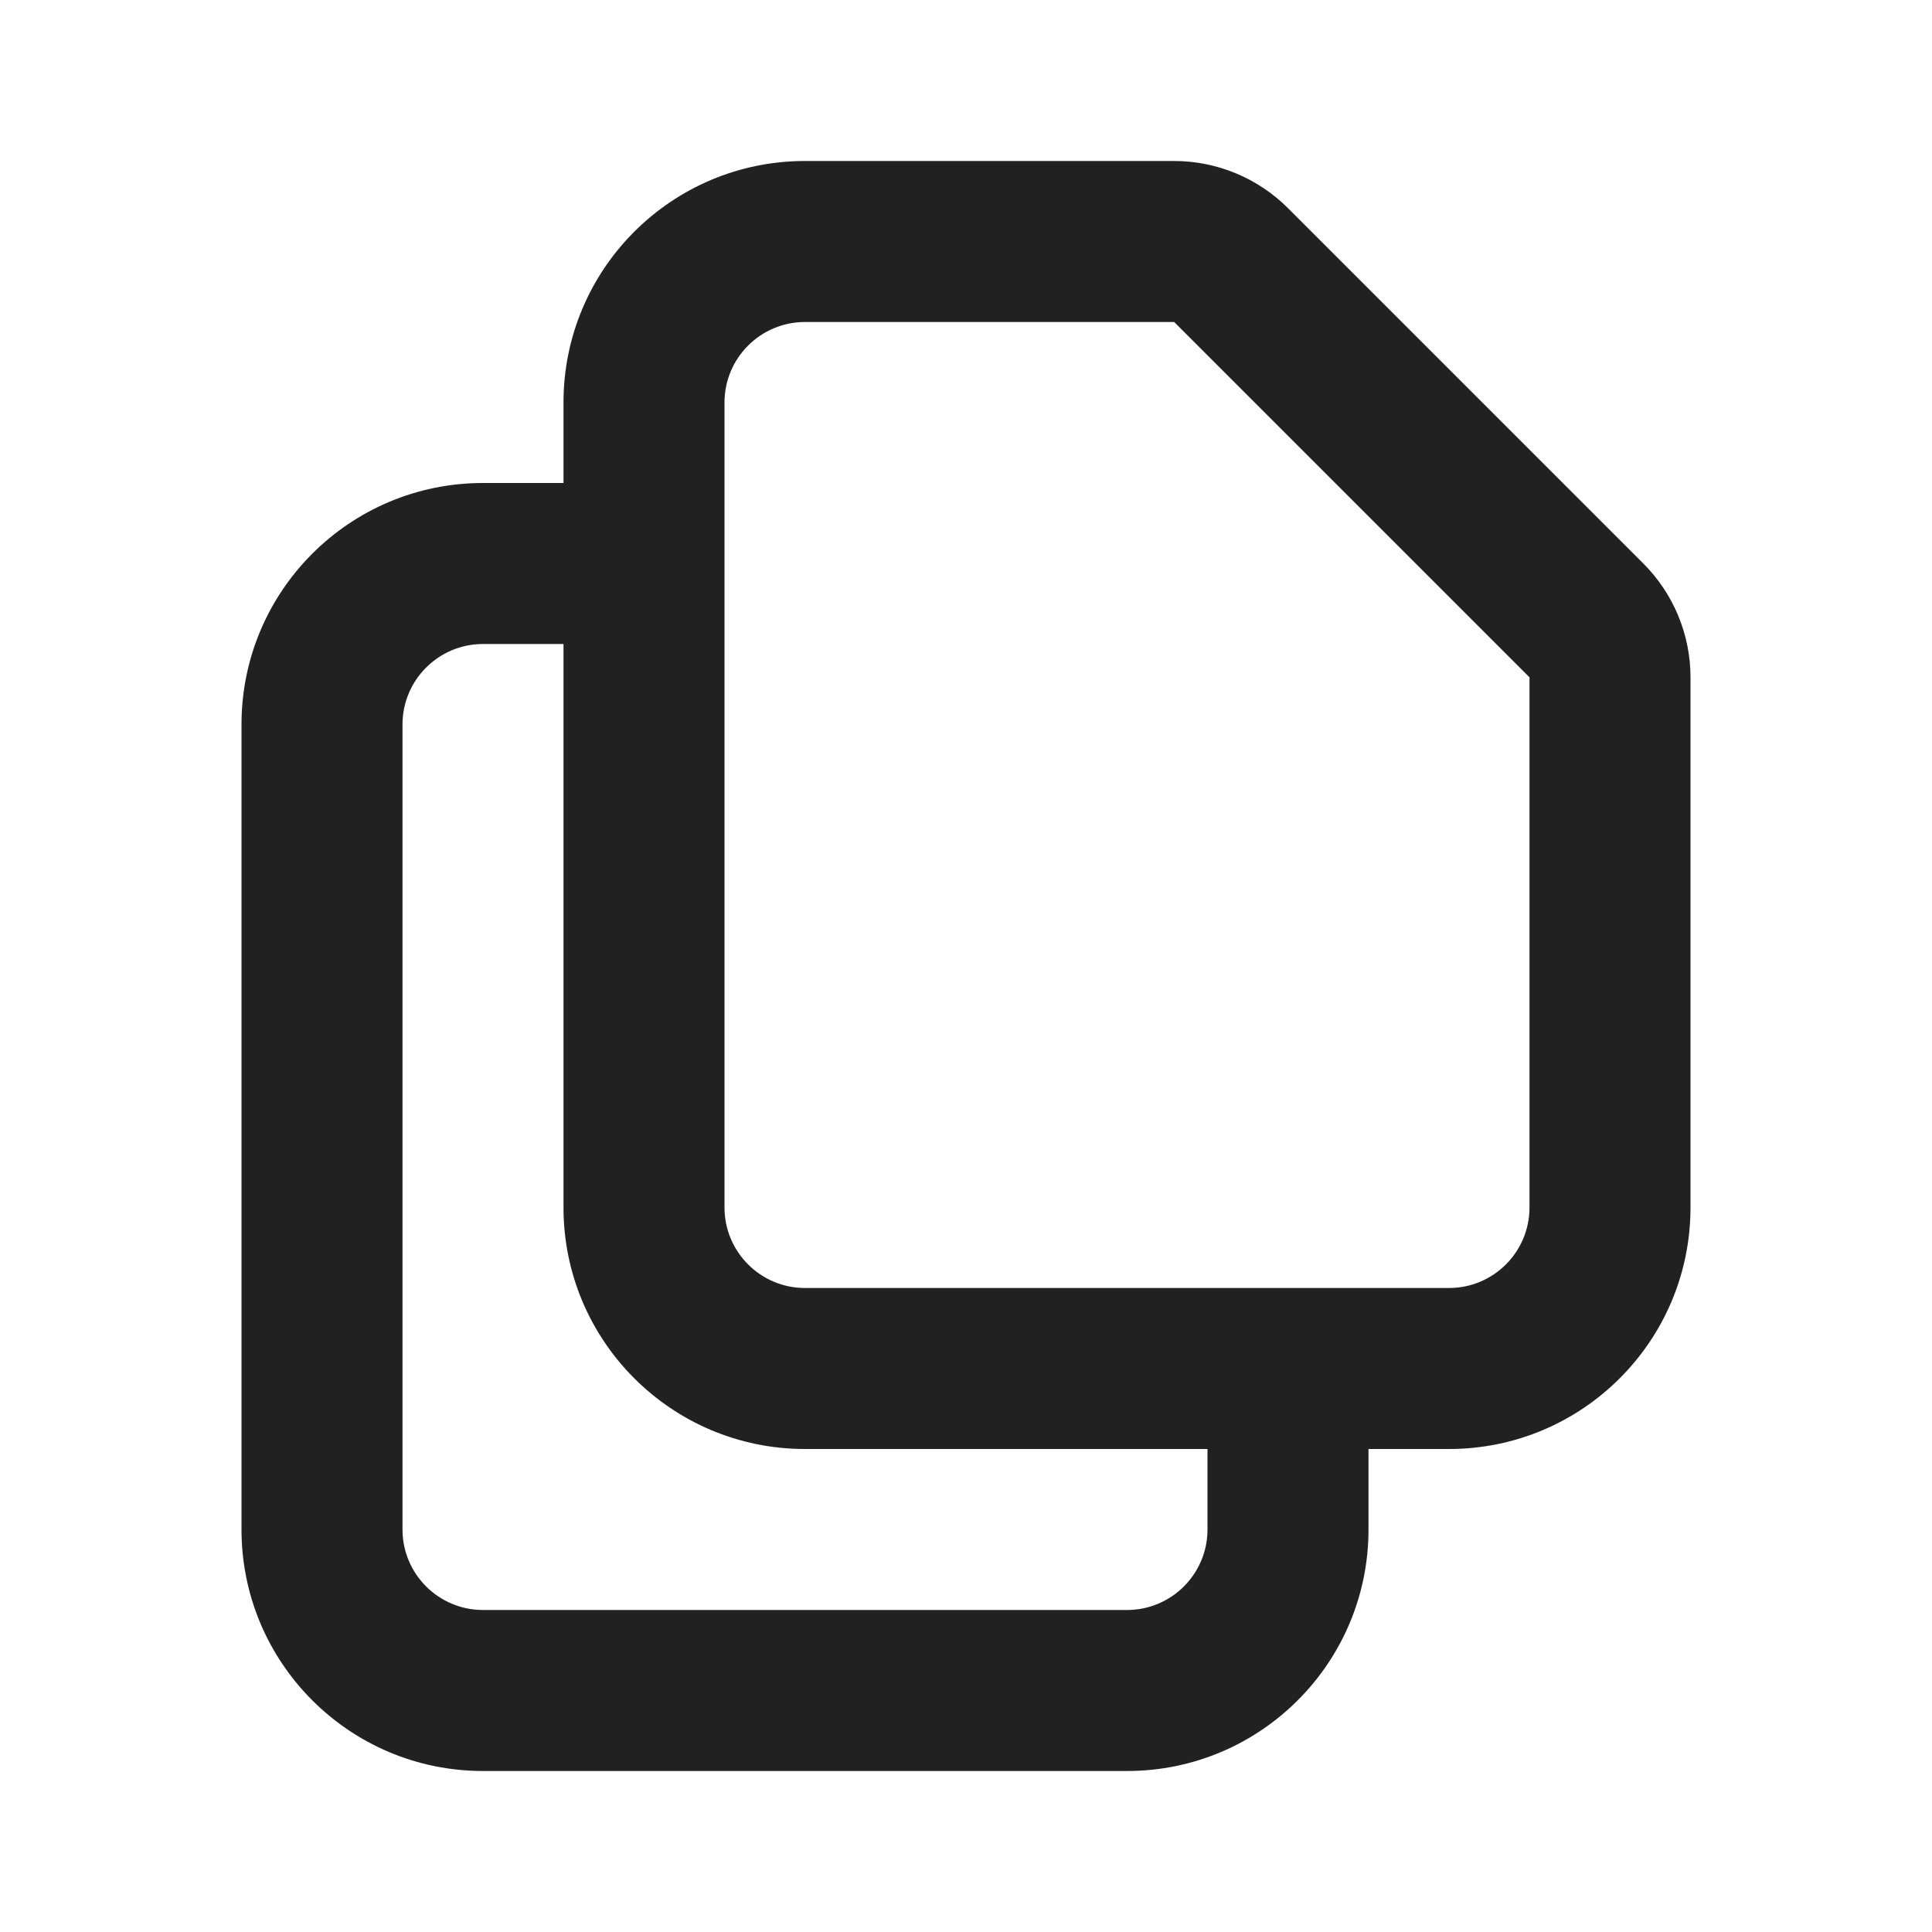
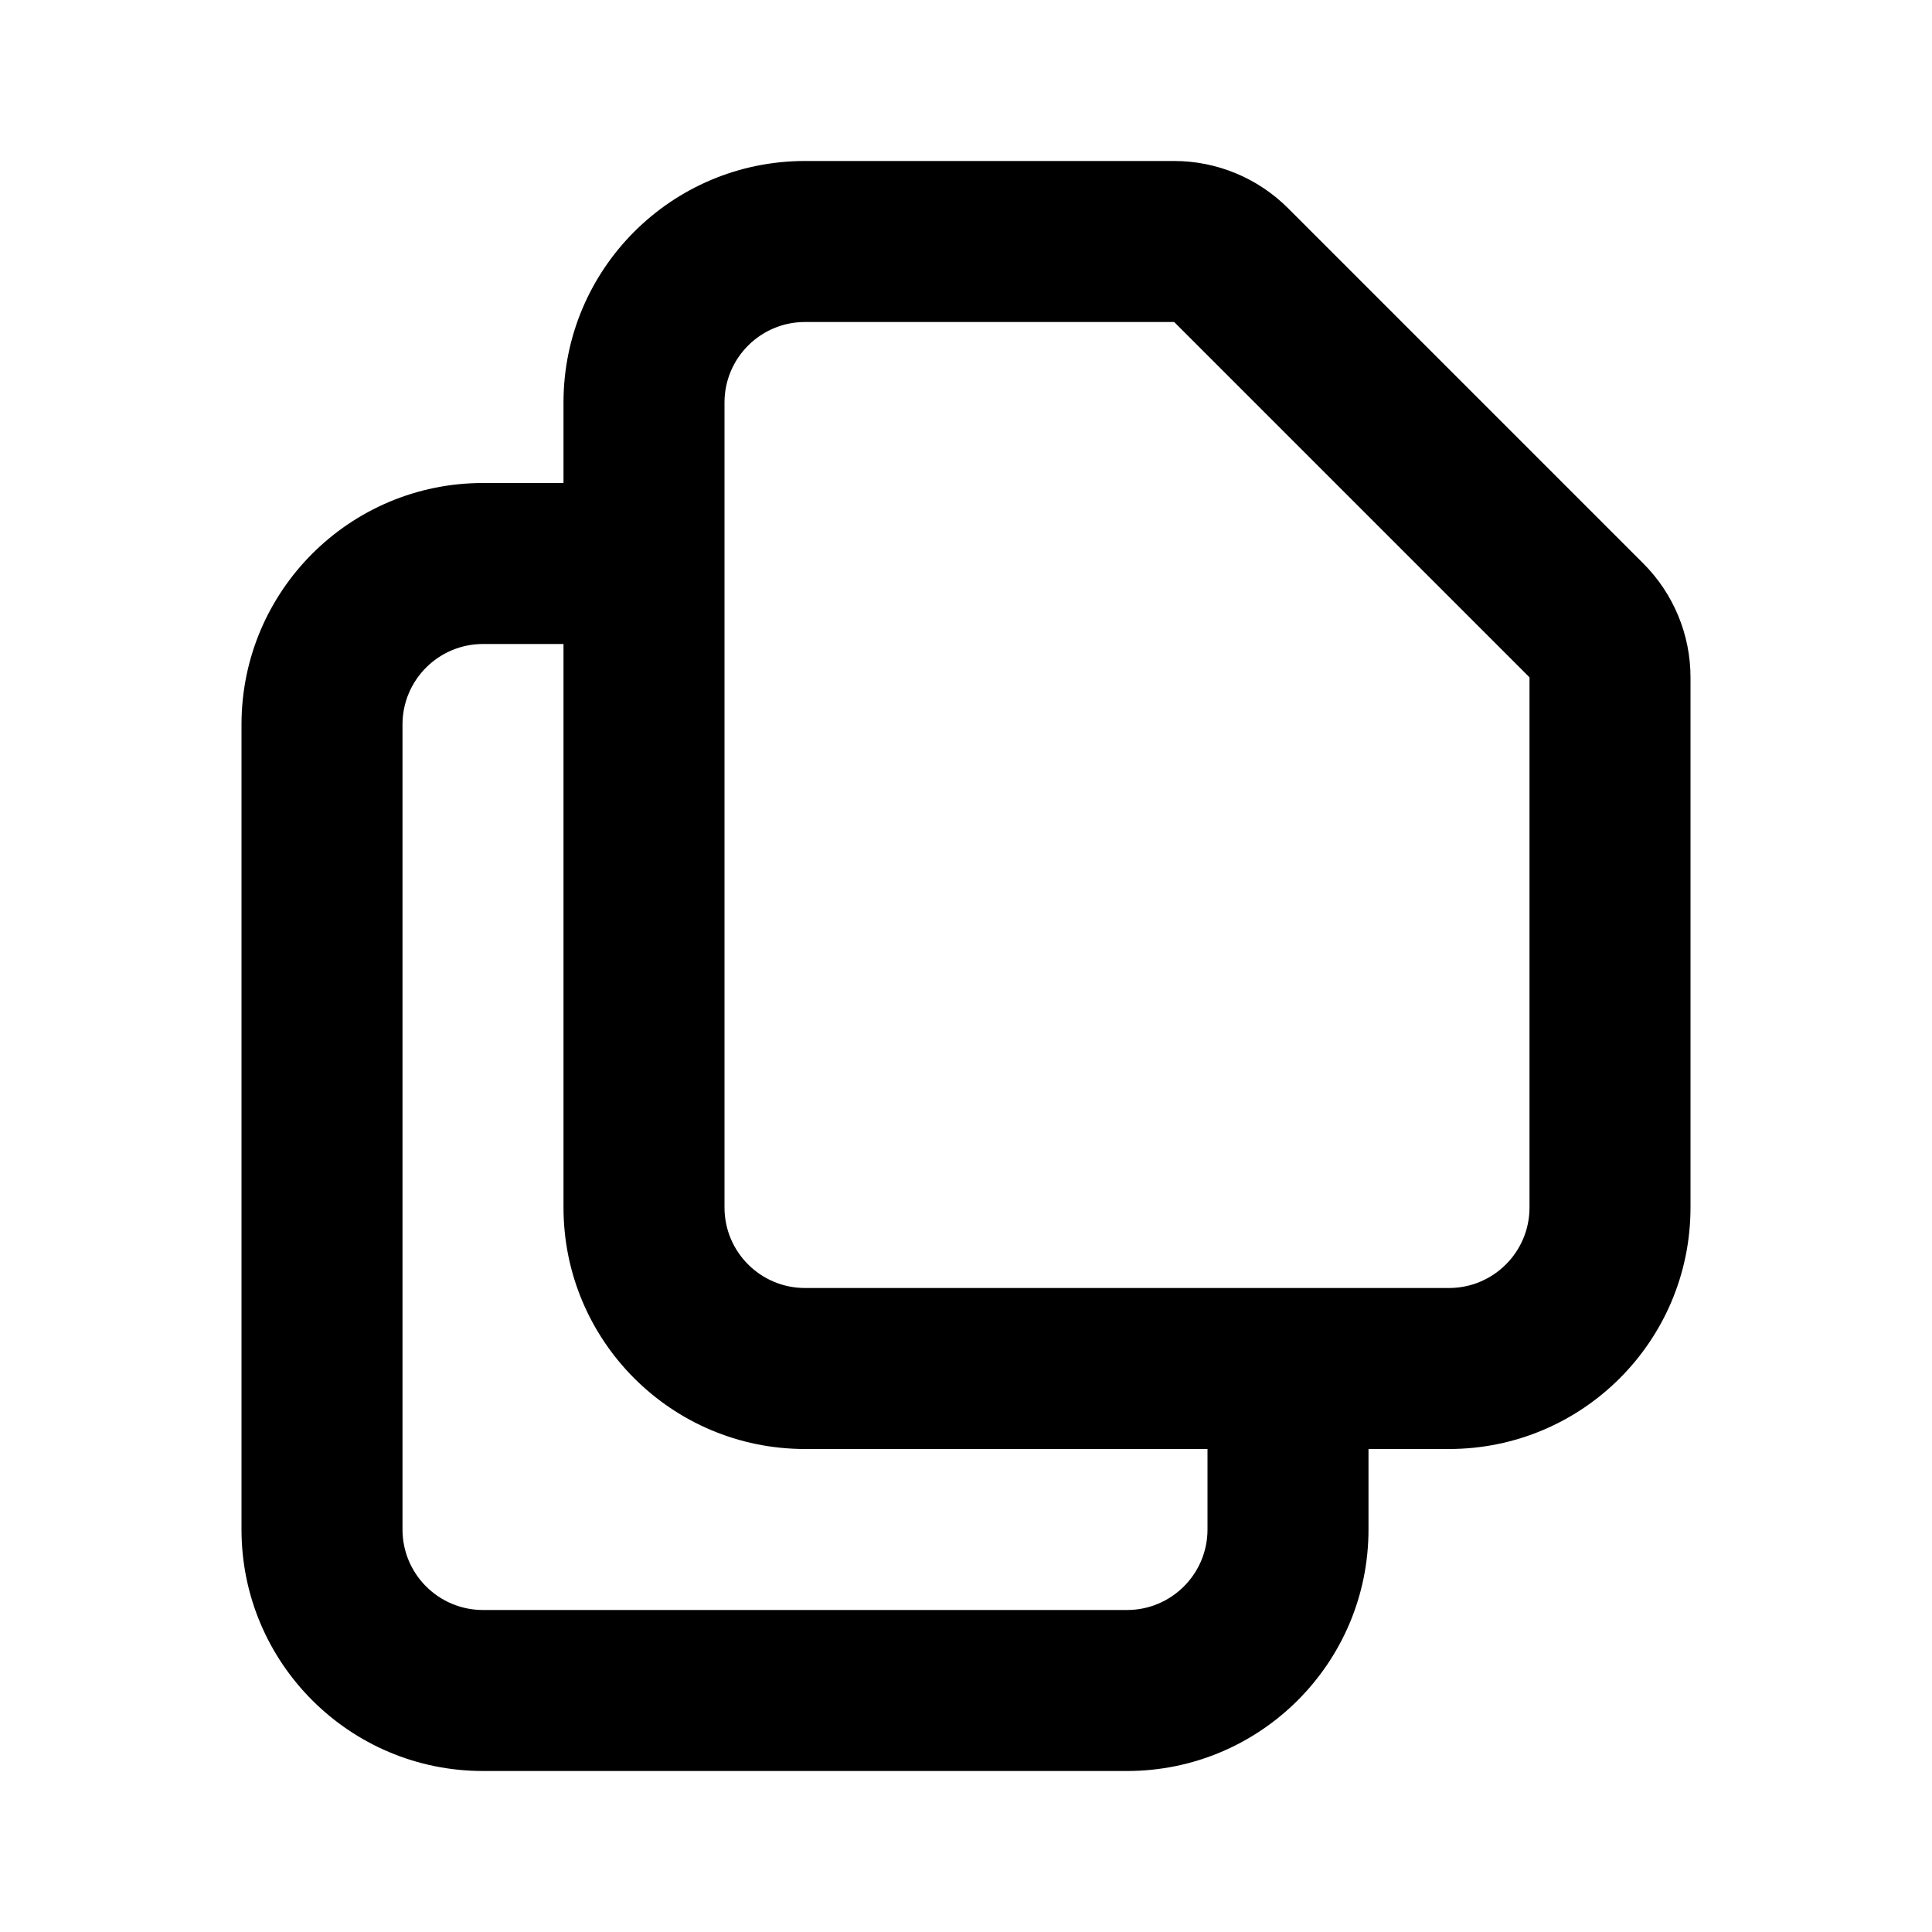
- <svg xmlns="http://www.w3.org/2000/svg" width="24" height="24" viewBox="0 0 24 24" fill="none">
-   <path fill-rule="evenodd" clip-rule="evenodd" d="M10 4C9.448 4 9 4.448 9 5V15C9 15.552 9.448 16 10 16H18C18.552 16 19 15.552 19 15V8.414L14.586 4H10ZM7 5C7 3.343 8.343 2 10 2H14.586C15.116 2 15.625 2.211 16 2.586L20.414 7C20.789 7.375 21 7.884 21 8.414V15C21 16.657 19.657 18 18 18H17V19C17 20.657 15.657 22 14 22H6C4.343 22 3 20.657 3 19V9C3 7.343 4.343 6 6 6H7V5ZM7 8H6C5.448 8 5 8.448 5 9V19C5 19.552 5.448 20 6 20H14C14.552 20 15 19.552 15 19V18H10C8.343 18 7 16.657 7 15V8Z" fill="#212121" />
+ <svg xmlns="http://www.w3.org/2000/svg" viewBox="0 0 24 24" fill="none">
+   <path fill-rule="evenodd" clip-rule="evenodd" d="M10 4C9.448 4 9 4.448 9 5V15C9 15.552 9.448 16 10 16H18C18.552 16 19 15.552 19 15V8.414L14.586 4H10ZM7 5C7 3.343 8.343 2 10 2H14.586C15.116 2 15.625 2.211 16 2.586L20.414 7C20.789 7.375 21 7.884 21 8.414V15C21 16.657 19.657 18 18 18H17V19C17 20.657 15.657 22 14 22H6C4.343 22 3 20.657 3 19V9C3 7.343 4.343 6 6 6H7V5ZM7 8H6C5.448 8 5 8.448 5 9V19C5 19.552 5.448 20 6 20H14C14.552 20 15 19.552 15 19V18H10C8.343 18 7 16.657 7 15V8Z" fill="currentColor" />
</svg>
